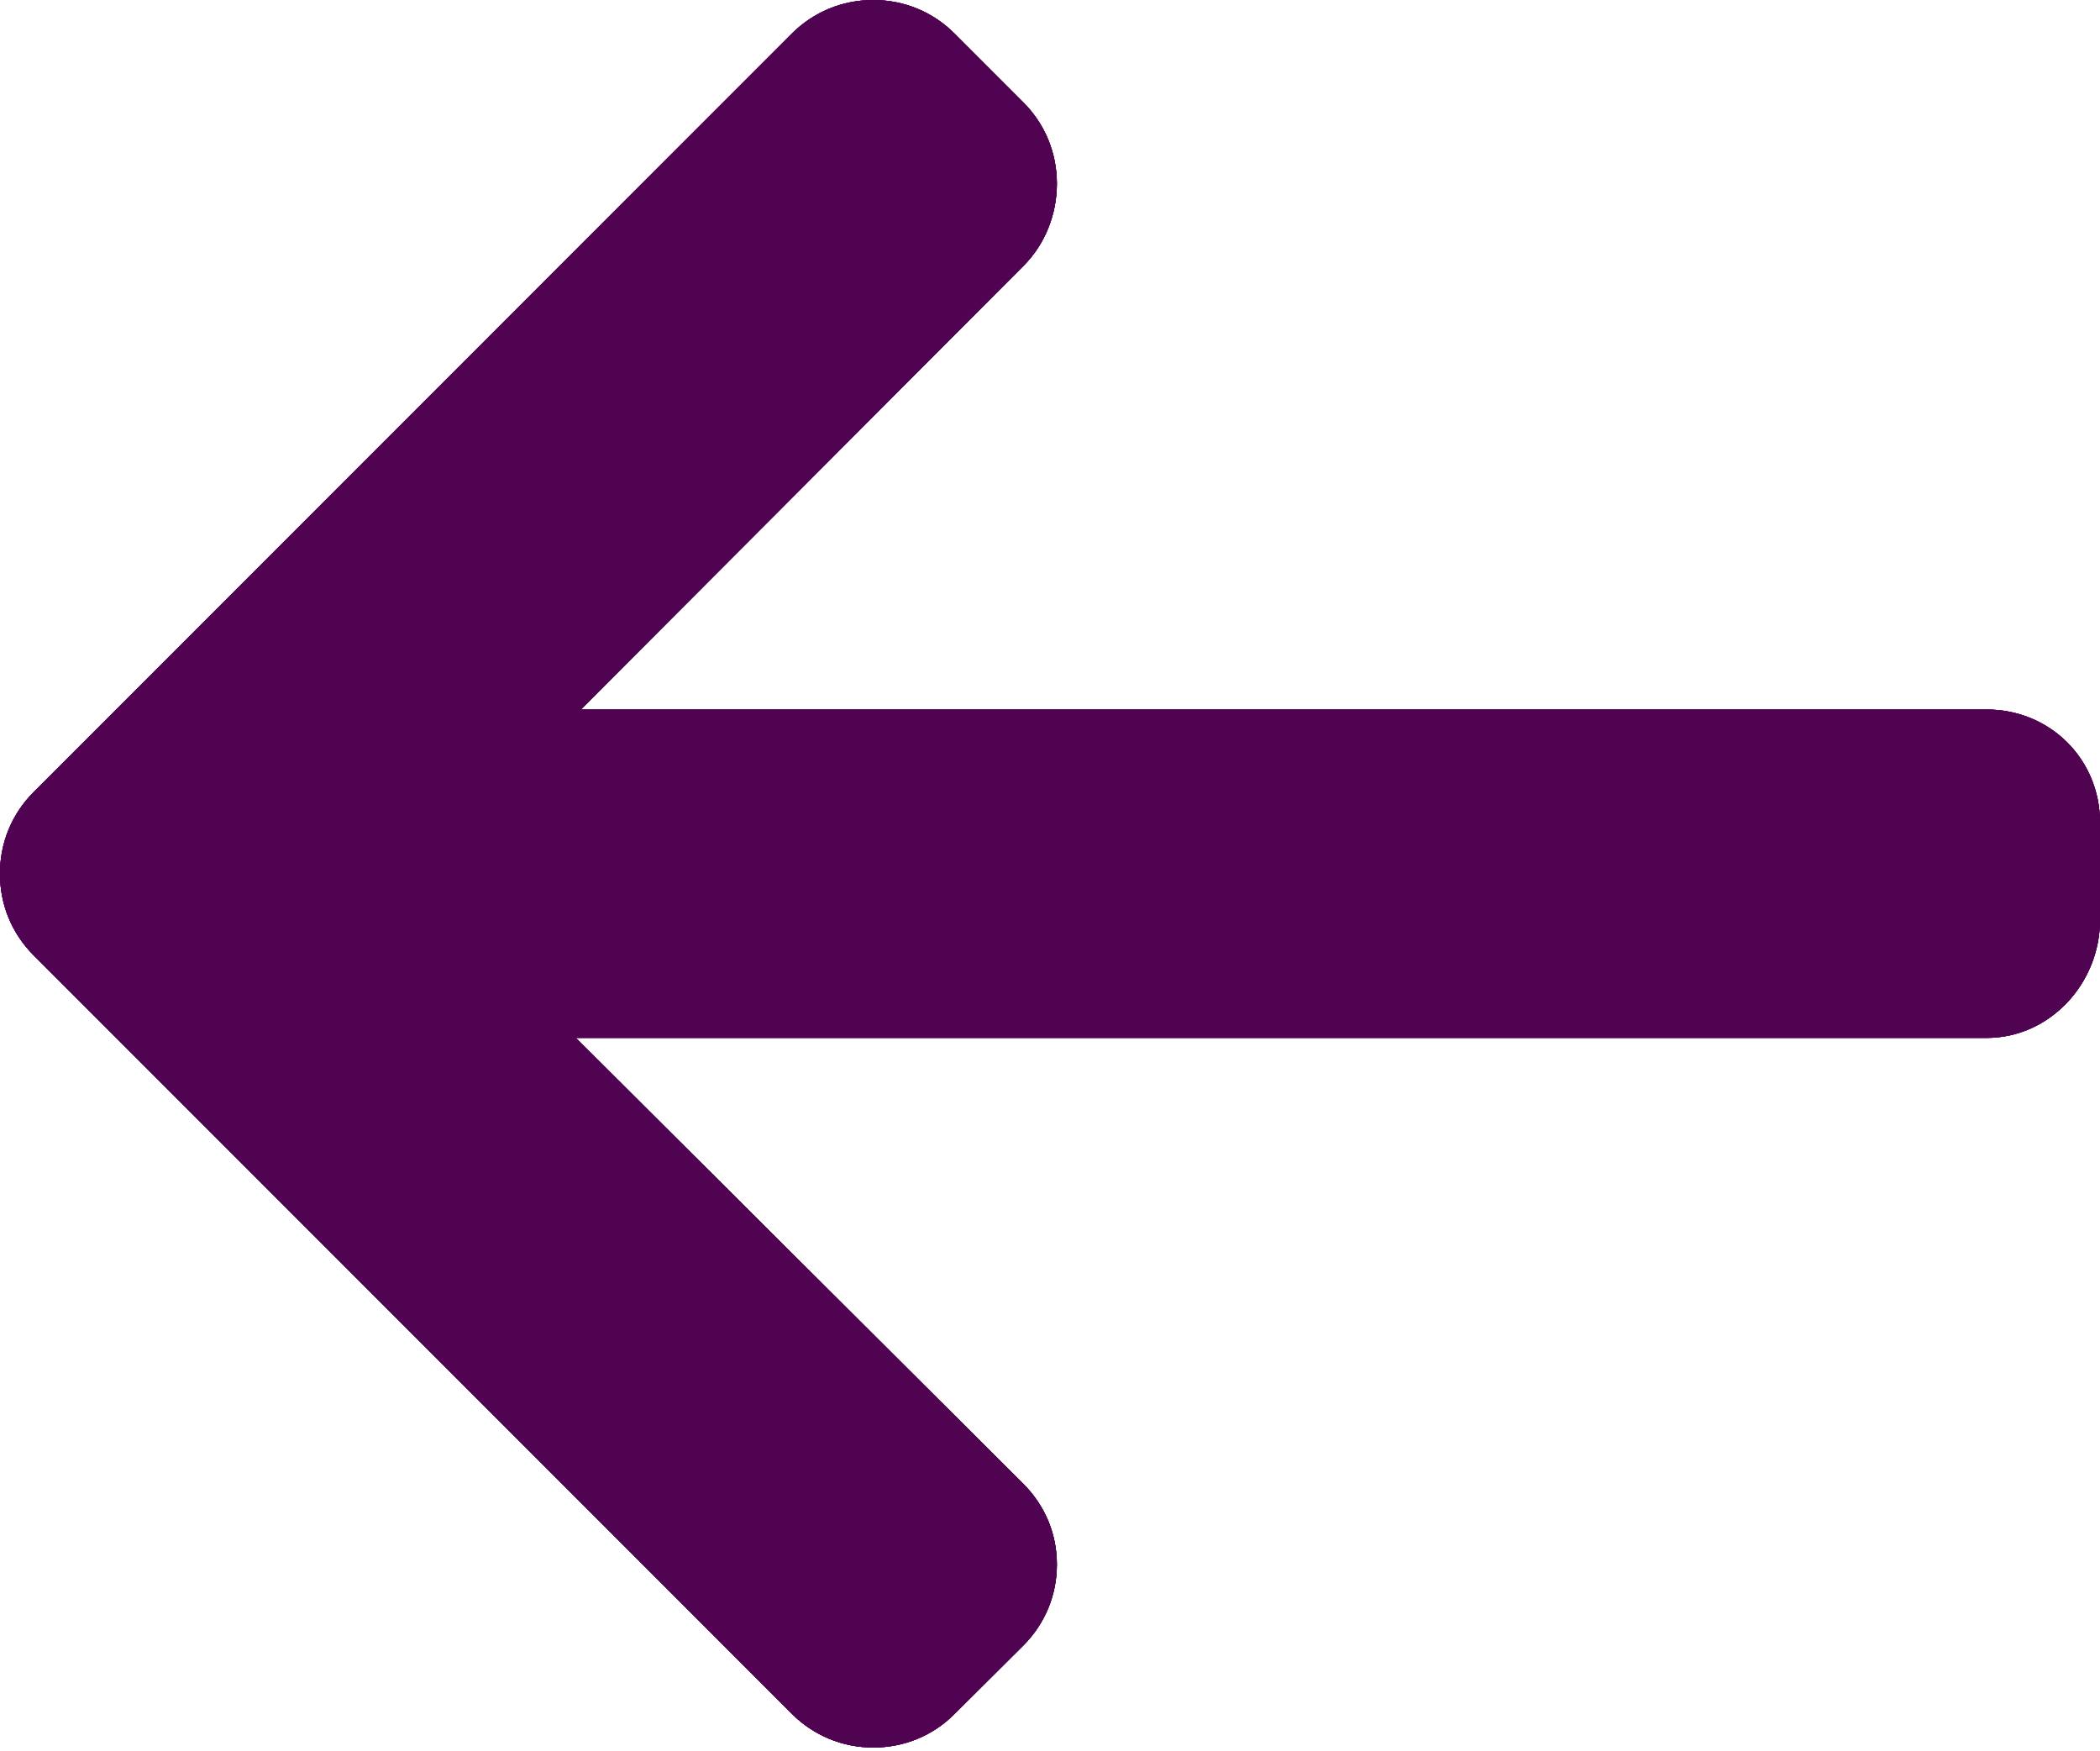
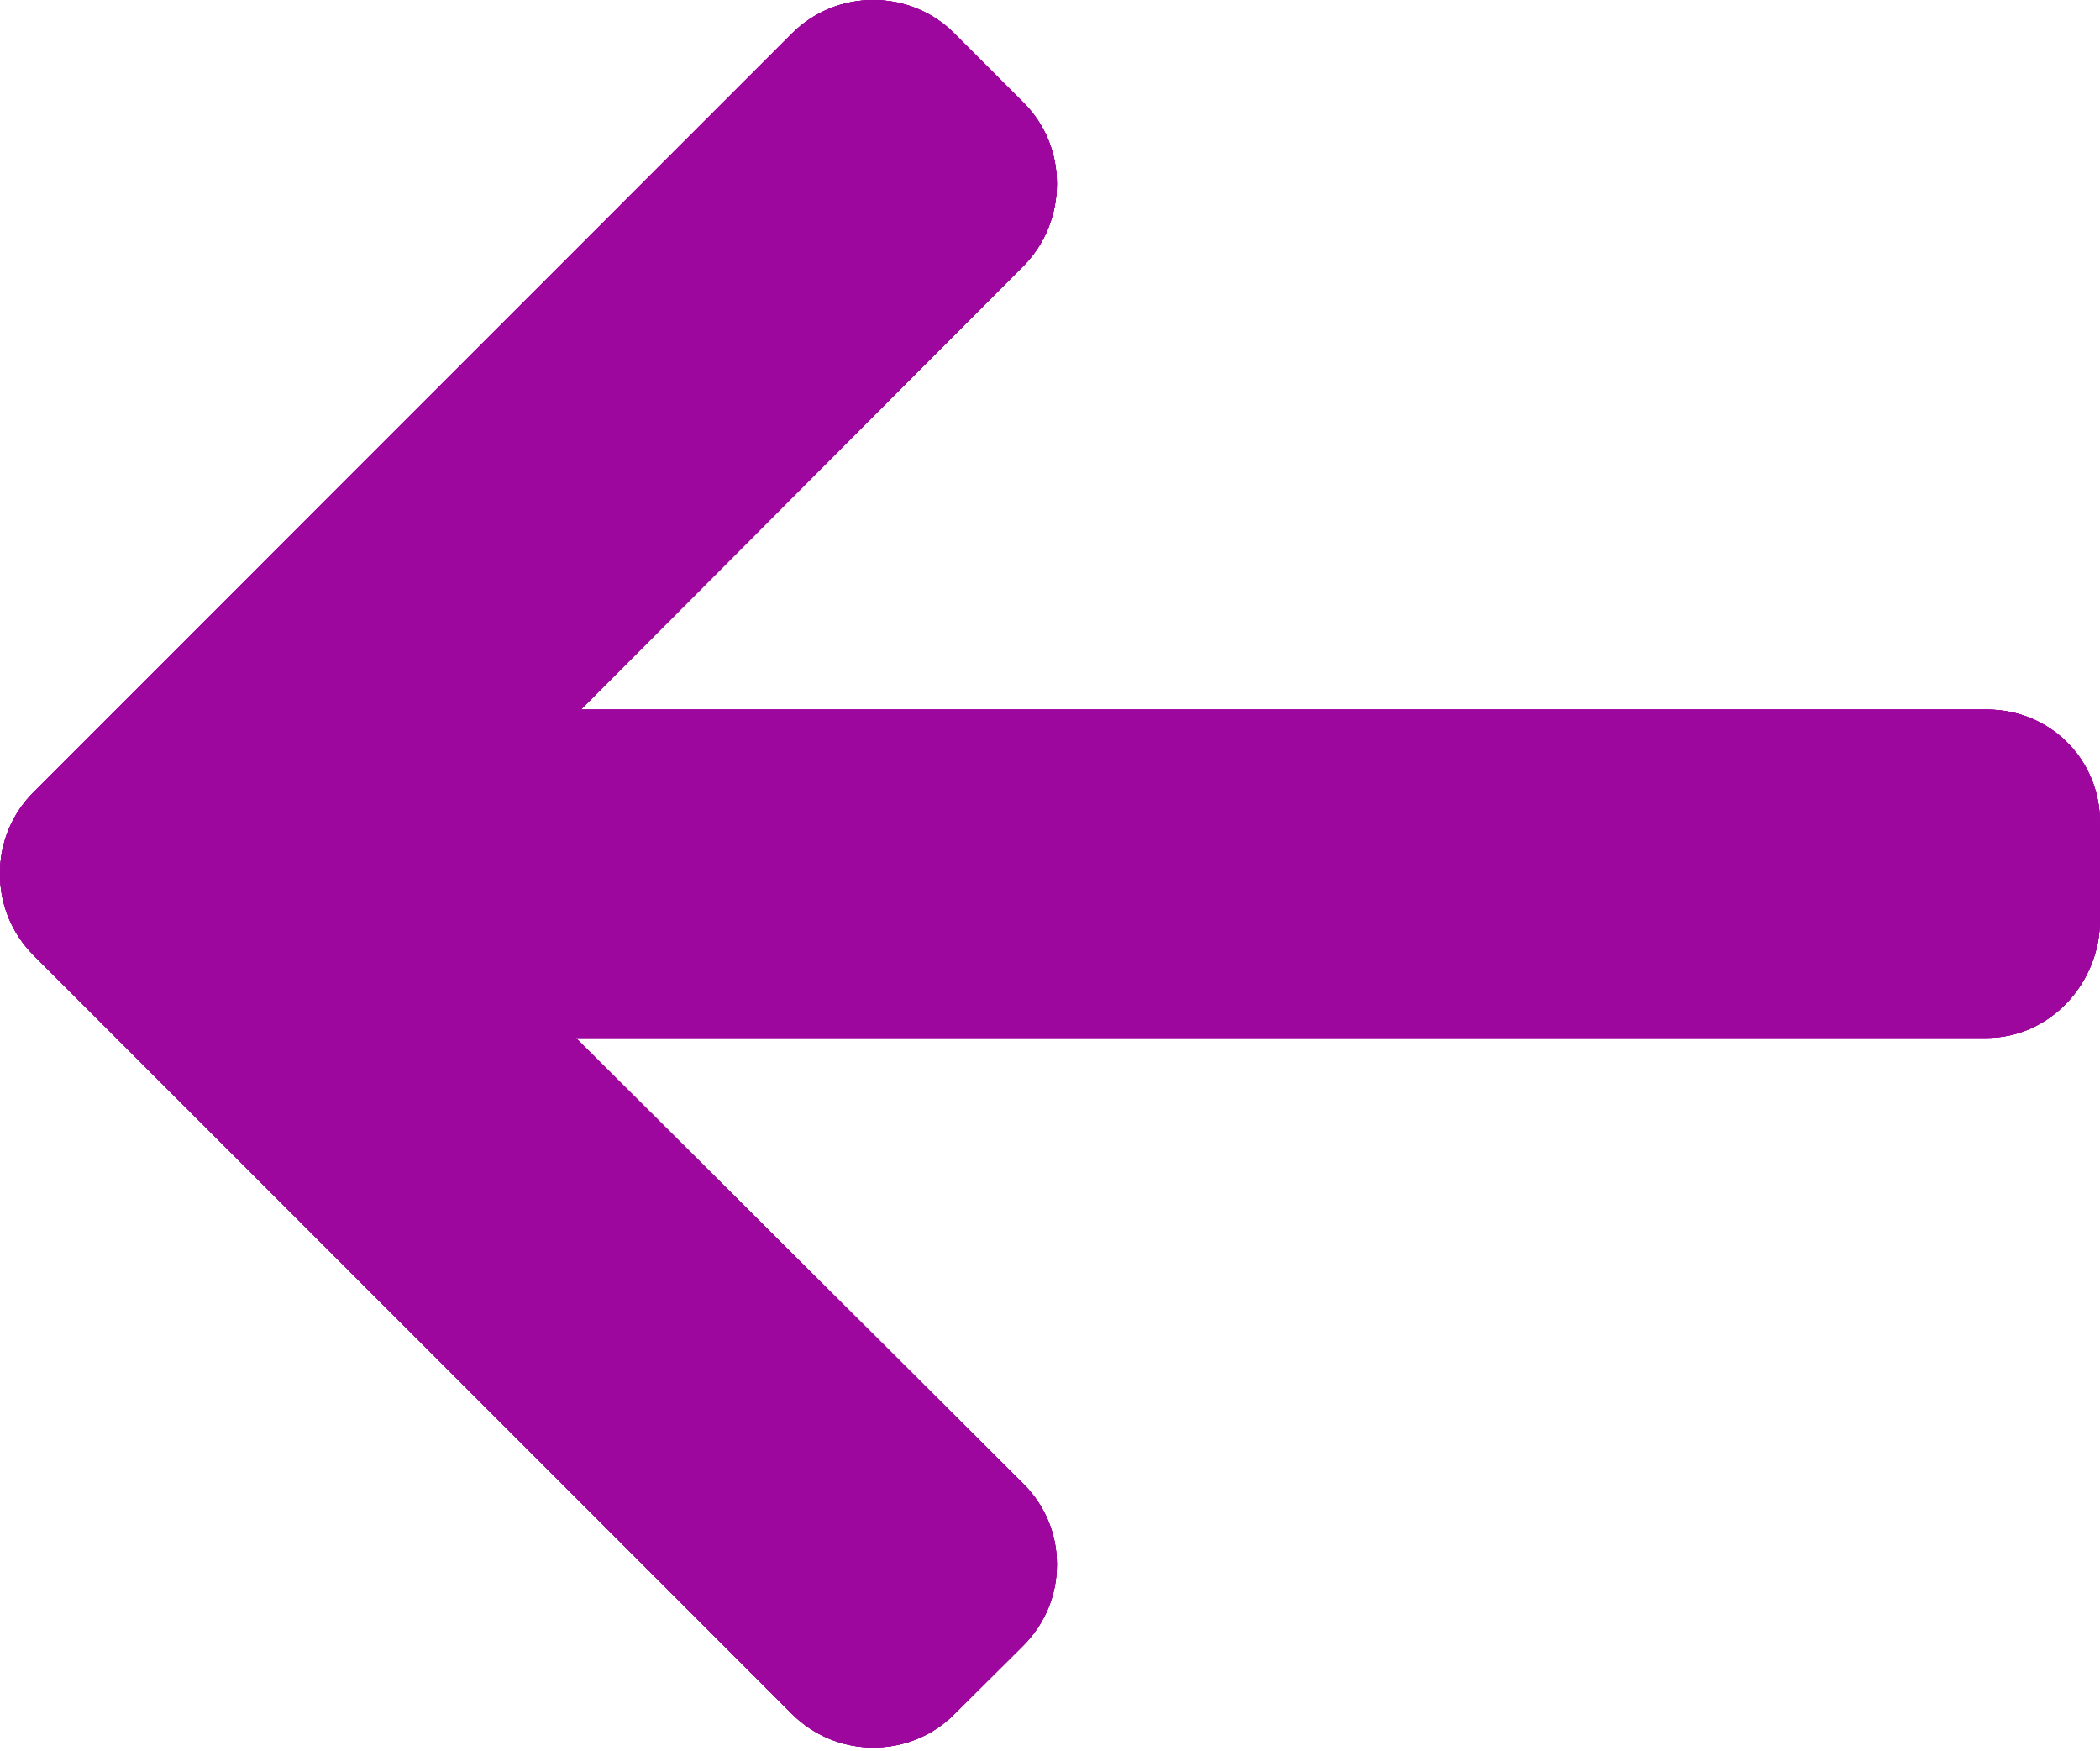
<svg xmlns="http://www.w3.org/2000/svg" width="18" height="15" viewBox="0 0 18 15" fill="none">
-   <path d="M0.288 6.788L6.788 0.287C6.974 0.102 7.221 0 7.485 0C7.749 0 7.996 0.102 8.181 0.287L8.772 0.878C8.957 1.063 9.059 1.31 9.059 1.574C9.059 1.838 8.957 2.094 8.772 2.279L4.979 6.08L17.028 6.08C17.571 6.08 18 6.505 18 7.048V7.883C18 8.426 17.571 8.894 17.028 8.894L4.936 8.894L8.772 12.716C8.957 12.902 9.059 13.143 9.059 13.406C9.059 13.67 8.957 13.914 8.772 14.1L8.181 14.688C7.996 14.874 7.749 14.975 7.485 14.975C7.221 14.975 6.974 14.872 6.788 14.687L0.288 8.186C0.102 8 -0.001 7.752 3.05176e-05 7.487C-0.001 7.222 0.102 6.974 0.288 6.788Z" fill="#500350" />
-   <path d="M0.288 6.788L6.788 0.287C6.974 0.102 7.221 0 7.485 0C7.749 0 7.996 0.102 8.181 0.287L8.772 0.878C8.957 1.063 9.059 1.31 9.059 1.574C9.059 1.838 8.957 2.094 8.772 2.279L4.979 6.08L17.028 6.08C17.571 6.08 18 6.505 18 7.048V7.883C18 8.426 17.571 8.894 17.028 8.894L4.936 8.894L8.772 12.716C8.957 12.902 9.059 13.143 9.059 13.406C9.059 13.67 8.957 13.914 8.772 14.1L8.181 14.688C7.996 14.874 7.749 14.975 7.485 14.975C7.221 14.975 6.974 14.872 6.788 14.687L0.288 8.186C0.102 8 -0.001 7.752 3.05176e-05 7.487C-0.001 7.222 0.102 6.974 0.288 6.788Z" fill="#500350" />
-   <path d="M0.288 6.788L6.788 0.287C6.974 0.102 7.221 0 7.485 0C7.749 0 7.996 0.102 8.181 0.287L8.772 0.878C8.957 1.063 9.059 1.31 9.059 1.574C9.059 1.838 8.957 2.094 8.772 2.279L4.979 6.08L17.028 6.08C17.571 6.08 18 6.505 18 7.048V7.883C18 8.426 17.571 8.894 17.028 8.894L4.936 8.894L8.772 12.716C8.957 12.902 9.059 13.143 9.059 13.406C9.059 13.67 8.957 13.914 8.772 14.1L8.181 14.688C7.996 14.874 7.749 14.975 7.485 14.975C7.221 14.975 6.974 14.872 6.788 14.687L0.288 8.186C0.102 8 -0.001 7.752 3.05176e-05 7.487C-0.001 7.222 0.102 6.974 0.288 6.788Z" fill="#500350" />
-   <path d="M0.288 6.788L6.788 0.287C6.974 0.102 7.221 0 7.485 0C7.749 0 7.996 0.102 8.181 0.287L8.772 0.878C8.957 1.063 9.059 1.31 9.059 1.574C9.059 1.838 8.957 2.094 8.772 2.279L4.979 6.08L17.028 6.08C17.571 6.08 18 6.505 18 7.048V7.883C18 8.426 17.571 8.894 17.028 8.894L4.936 8.894L8.772 12.716C8.957 12.902 9.059 13.143 9.059 13.406C9.059 13.67 8.957 13.914 8.772 14.1L8.181 14.688C7.996 14.874 7.749 14.975 7.485 14.975C7.221 14.975 6.974 14.872 6.788 14.687L0.288 8.186C0.102 8 -0.001 7.752 3.05176e-05 7.487C-0.001 7.222 0.102 6.974 0.288 6.788Z" fill="#500350" />
+   <path d="M0.288 6.788L6.788 0.287C6.974 0.102 7.221 0 7.485 0C7.749 0 7.996 0.102 8.181 0.287L8.772 0.878C8.957 1.063 9.059 1.31 9.059 1.574C9.059 1.838 8.957 2.094 8.772 2.279L4.979 6.08L17.028 6.08C17.571 6.08 18 6.505 18 7.048V7.883C18 8.426 17.571 8.894 17.028 8.894L4.936 8.894L8.772 12.716C8.957 12.902 9.059 13.143 9.059 13.406C9.059 13.67 8.957 13.914 8.772 14.1L8.181 14.688C7.996 14.874 7.749 14.975 7.485 14.975C7.221 14.975 6.974 14.872 6.788 14.687L0.288 8.186C0.102 8 -0.001 7.752 3.05176e-05 7.487C-0.001 7.222 0.102 6.974 0.288 6.788Z" fill="#9E079E" />
+   <path d="M0.288 6.788L6.788 0.287C6.974 0.102 7.221 0 7.485 0C7.749 0 7.996 0.102 8.181 0.287L8.772 0.878C8.957 1.063 9.059 1.31 9.059 1.574C9.059 1.838 8.957 2.094 8.772 2.279L4.979 6.08L17.028 6.08C17.571 6.08 18 6.505 18 7.048V7.883C18 8.426 17.571 8.894 17.028 8.894L4.936 8.894L8.772 12.716C8.957 12.902 9.059 13.143 9.059 13.406C9.059 13.67 8.957 13.914 8.772 14.1L8.181 14.688C7.996 14.874 7.749 14.975 7.485 14.975C7.221 14.975 6.974 14.872 6.788 14.687L0.288 8.186C0.102 8 -0.001 7.752 3.05176e-05 7.487C-0.001 7.222 0.102 6.974 0.288 6.788Z" fill="#9E079E" />
+   <path d="M0.288 6.788L6.788 0.287C6.974 0.102 7.221 0 7.485 0C7.749 0 7.996 0.102 8.181 0.287L8.772 0.878C8.957 1.063 9.059 1.31 9.059 1.574C9.059 1.838 8.957 2.094 8.772 2.279L4.979 6.08L17.028 6.08C17.571 6.08 18 6.505 18 7.048V7.883C18 8.426 17.571 8.894 17.028 8.894L4.936 8.894L8.772 12.716C8.957 12.902 9.059 13.143 9.059 13.406C9.059 13.67 8.957 13.914 8.772 14.1L8.181 14.688C7.996 14.874 7.749 14.975 7.485 14.975C7.221 14.975 6.974 14.872 6.788 14.687L0.288 8.186C0.102 8 -0.001 7.752 3.05176e-05 7.487C-0.001 7.222 0.102 6.974 0.288 6.788Z" fill="#9E079E" />
+   <path d="M0.288 6.788L6.788 0.287C6.974 0.102 7.221 0 7.485 0C7.749 0 7.996 0.102 8.181 0.287L8.772 0.878C8.957 1.063 9.059 1.31 9.059 1.574C9.059 1.838 8.957 2.094 8.772 2.279L4.979 6.08L17.028 6.08C17.571 6.08 18 6.505 18 7.048V7.883C18 8.426 17.571 8.894 17.028 8.894L4.936 8.894L8.772 12.716C8.957 12.902 9.059 13.143 9.059 13.406C9.059 13.67 8.957 13.914 8.772 14.1L8.181 14.688C7.996 14.874 7.749 14.975 7.485 14.975C7.221 14.975 6.974 14.872 6.788 14.687L0.288 8.186C0.102 8 -0.001 7.752 3.05176e-05 7.487C-0.001 7.222 0.102 6.974 0.288 6.788Z" fill="#9E079E" />
</svg>
